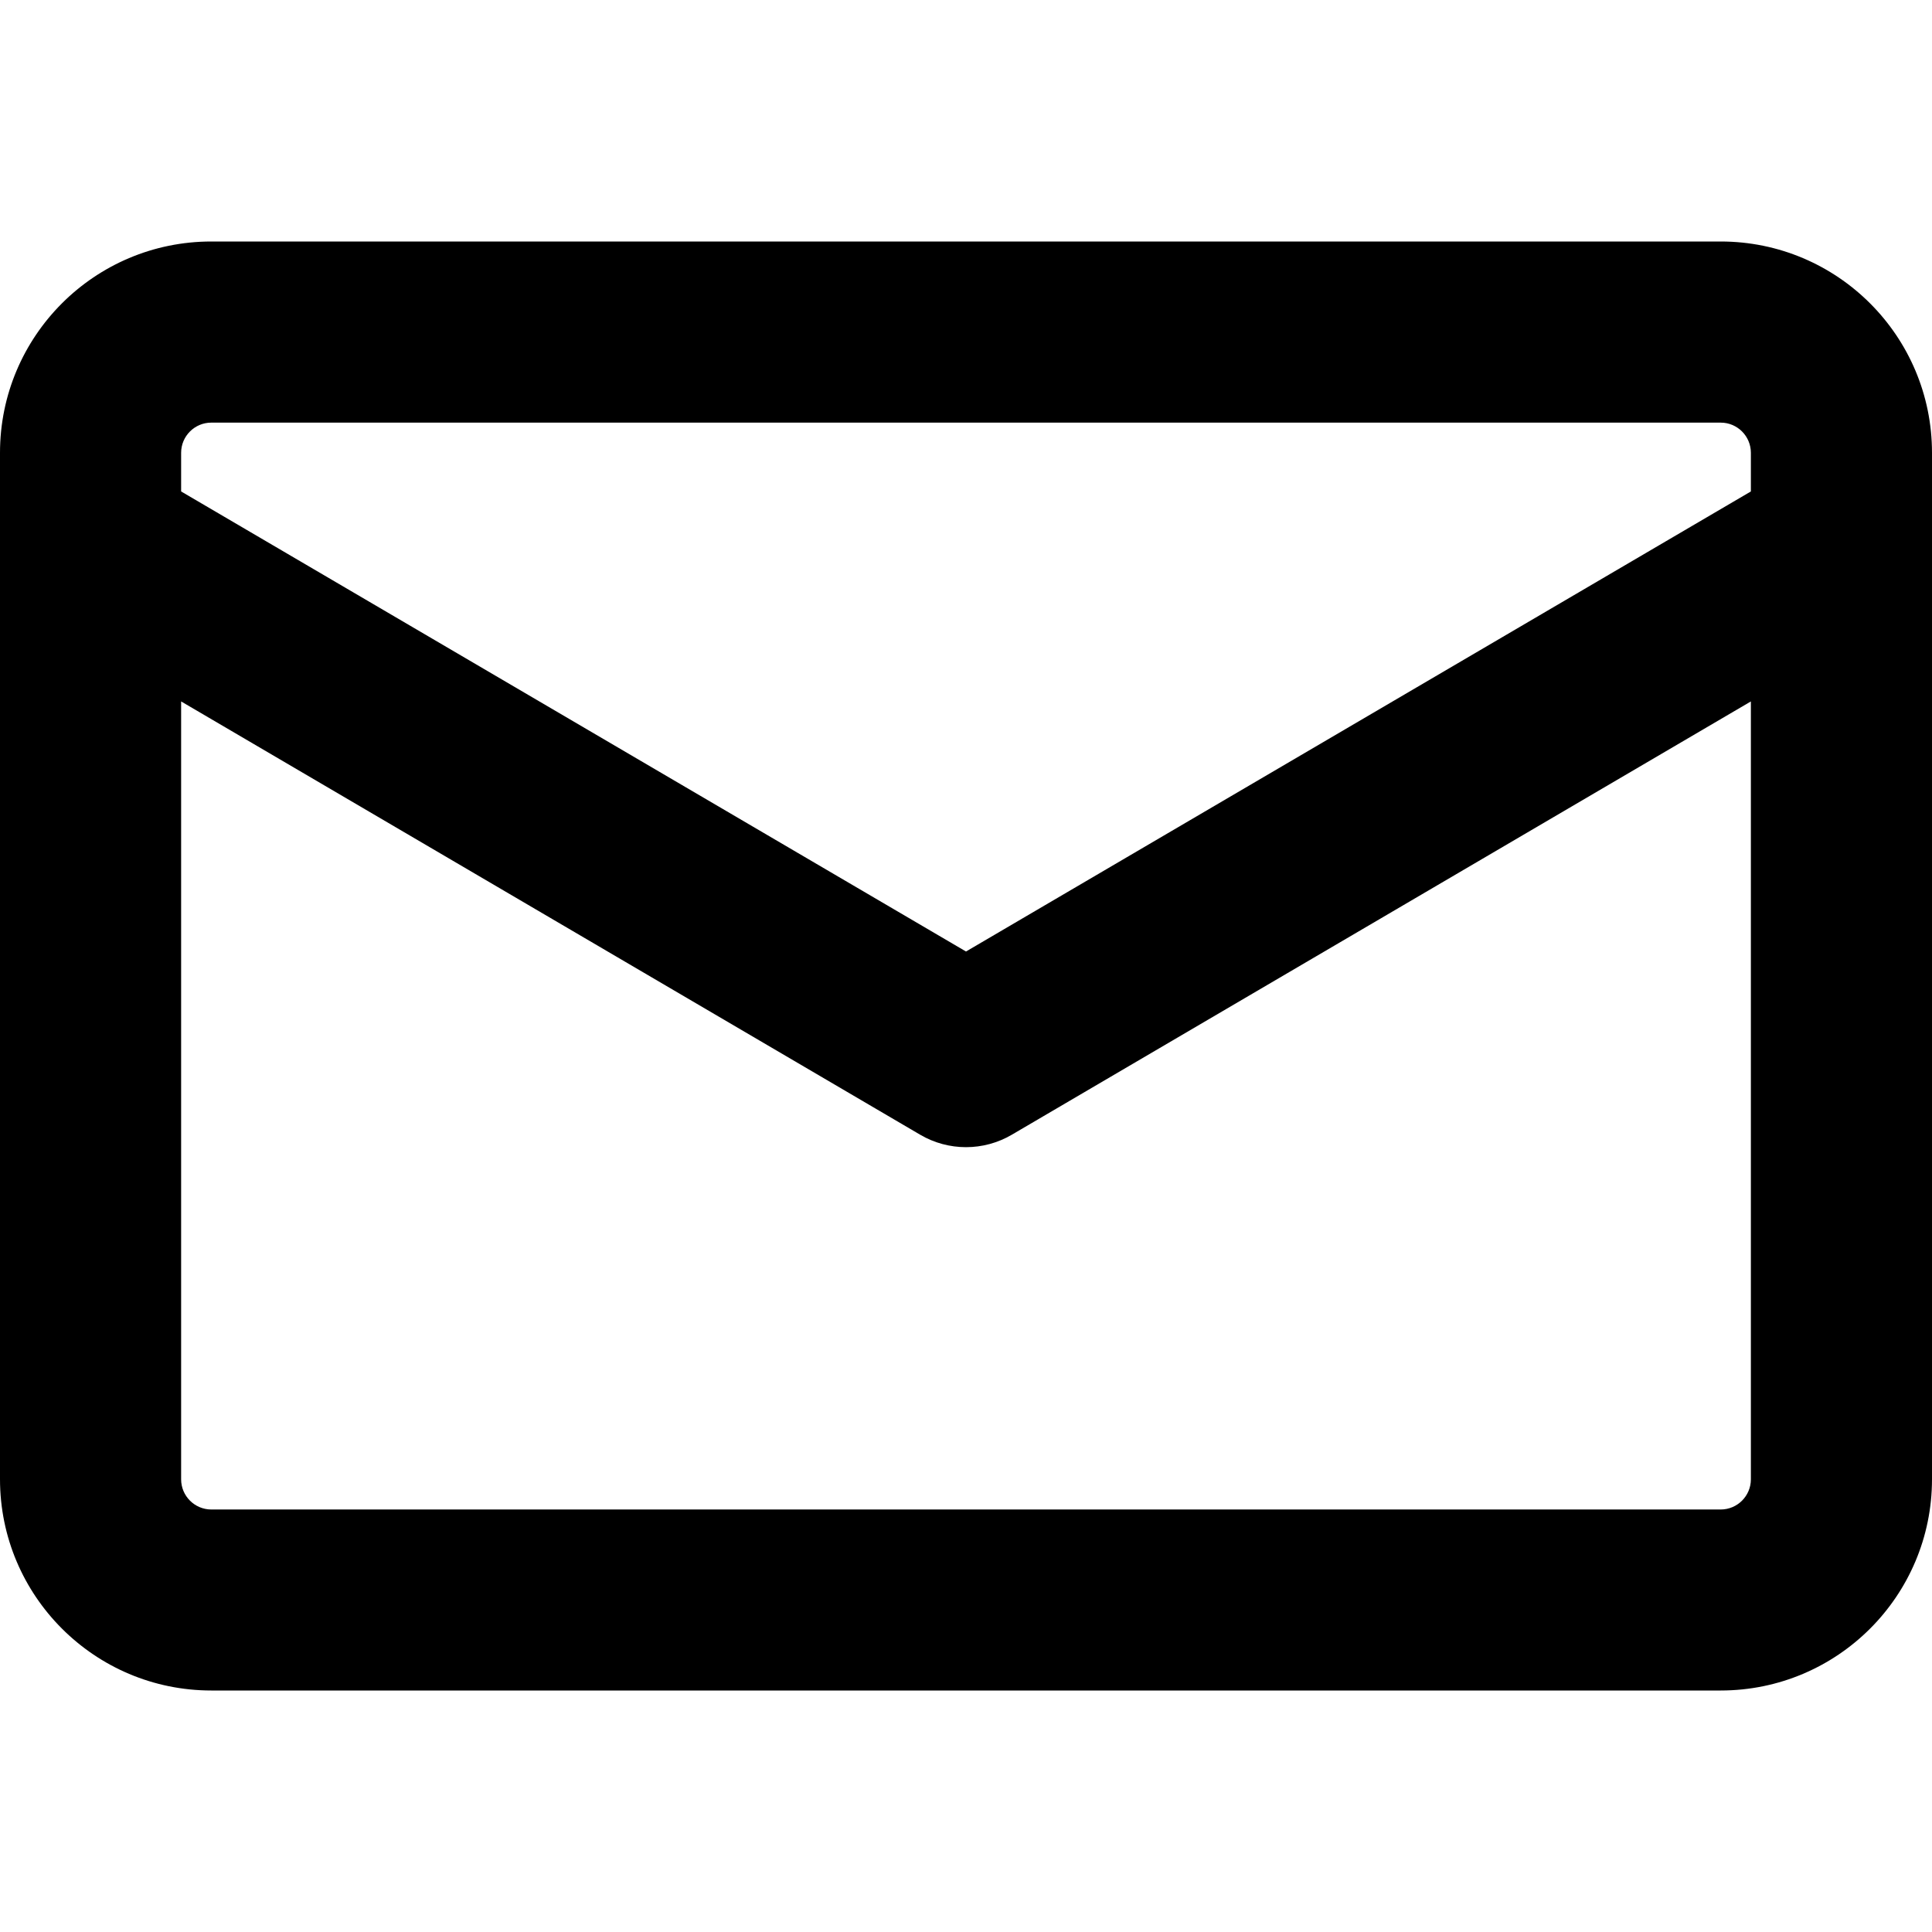
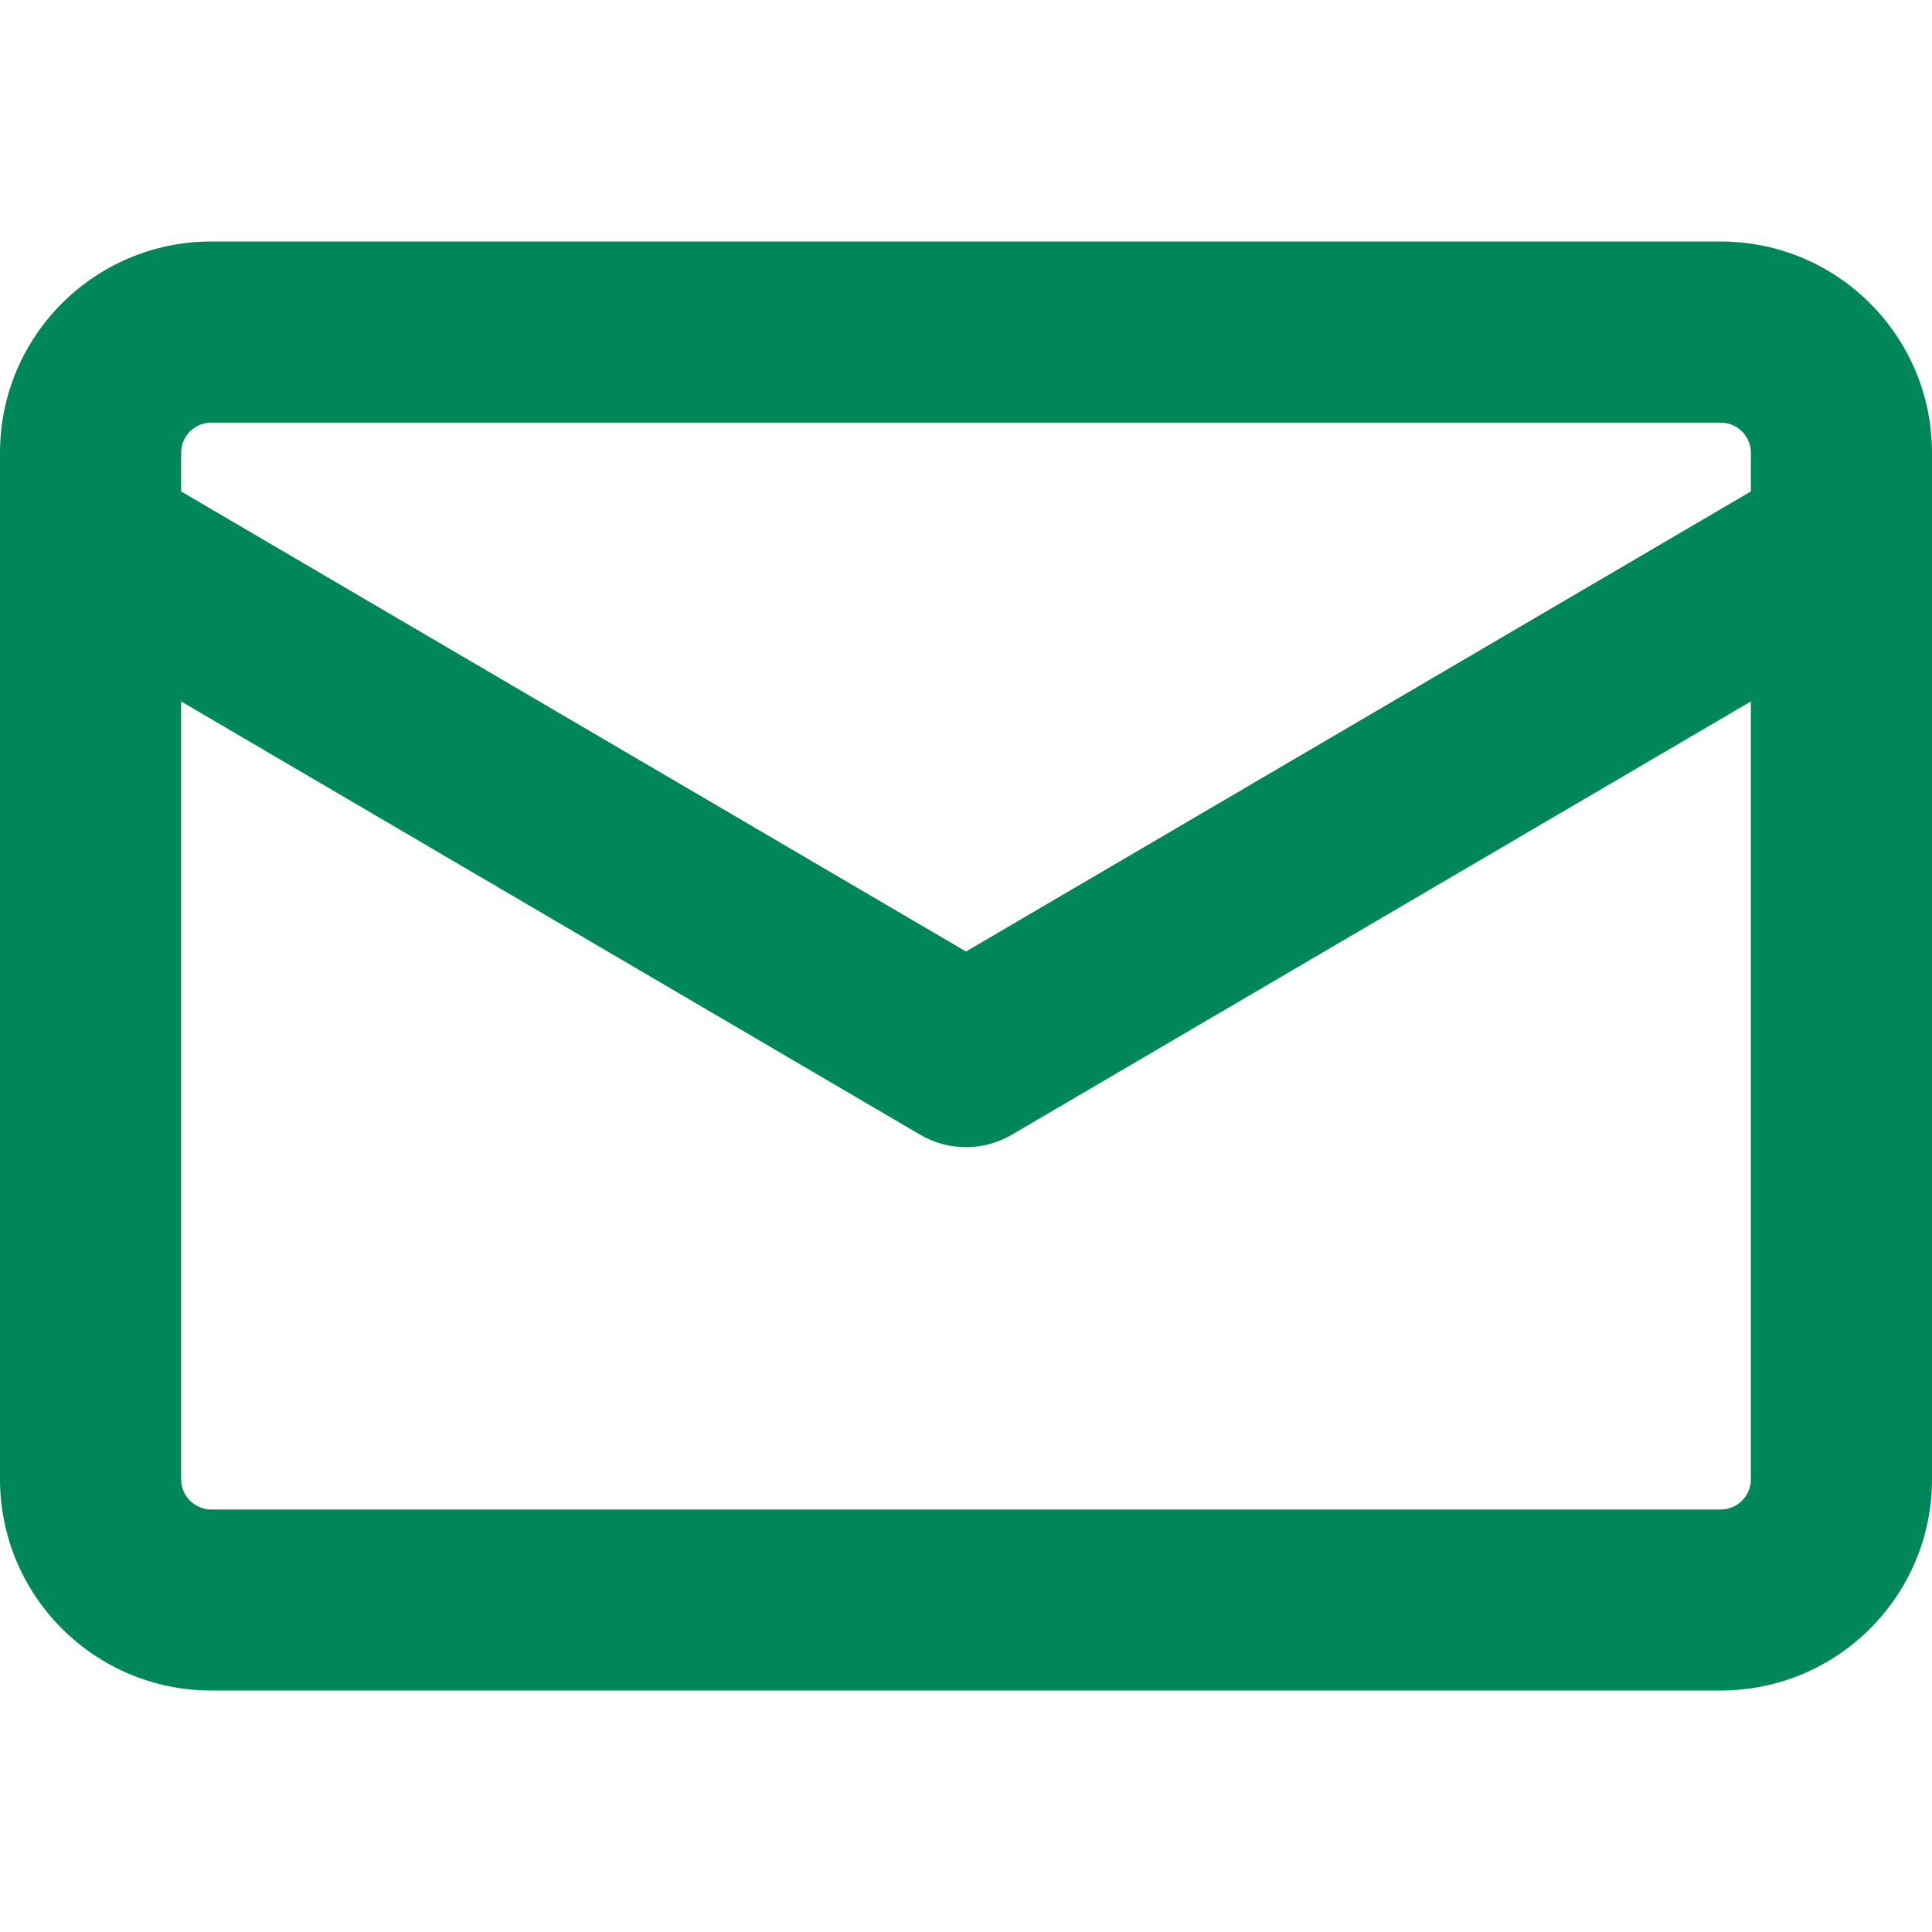
<svg xmlns="http://www.w3.org/2000/svg" viewBox="0 0 16 16" width="16" height="16">
-   <path fill-rule="evenodd" d="M1.75 2A1.75 1.75 0 000 3.75v.736a.75.75 0 000 .027v7.737C0 13.216.784 14 1.75 14h12.5A1.75 1.75 0 0016 12.25v-8.5A1.75 1.75 0 0014.25 2H1.75zM14.5 4.07v-.32a.25.25 0 00-.25-.25H1.75a.25.25 0 00-.25.25v.32L8 7.88l6.5-3.81zm-13 1.74v6.441c0 .138.112.25.25.25h12.5a.25.25 0 00.25-.25V5.809L8.38 9.397a.75.75 0 01-.76 0L1.5 5.809z" />
+   <path fill="#008759" fill-rule="evenodd" d="M1.75 2A1.75 1.75 0 000 3.75v.736a.75.75 0 000 .027v7.737C0 13.216.784 14 1.75 14h12.5A1.75 1.75 0 0016 12.25v-8.5A1.75 1.75 0 0014.25 2H1.75zM14.5 4.07v-.32a.25.25 0 00-.25-.25H1.75a.25.25 0 00-.25.25v.32L8 7.88l6.5-3.81zm-13 1.74v6.441c0 .138.112.25.25.25h12.5a.25.25 0 00.25-.25V5.809L8.38 9.397a.75.75 0 01-.76 0L1.5 5.809z" />
</svg>
